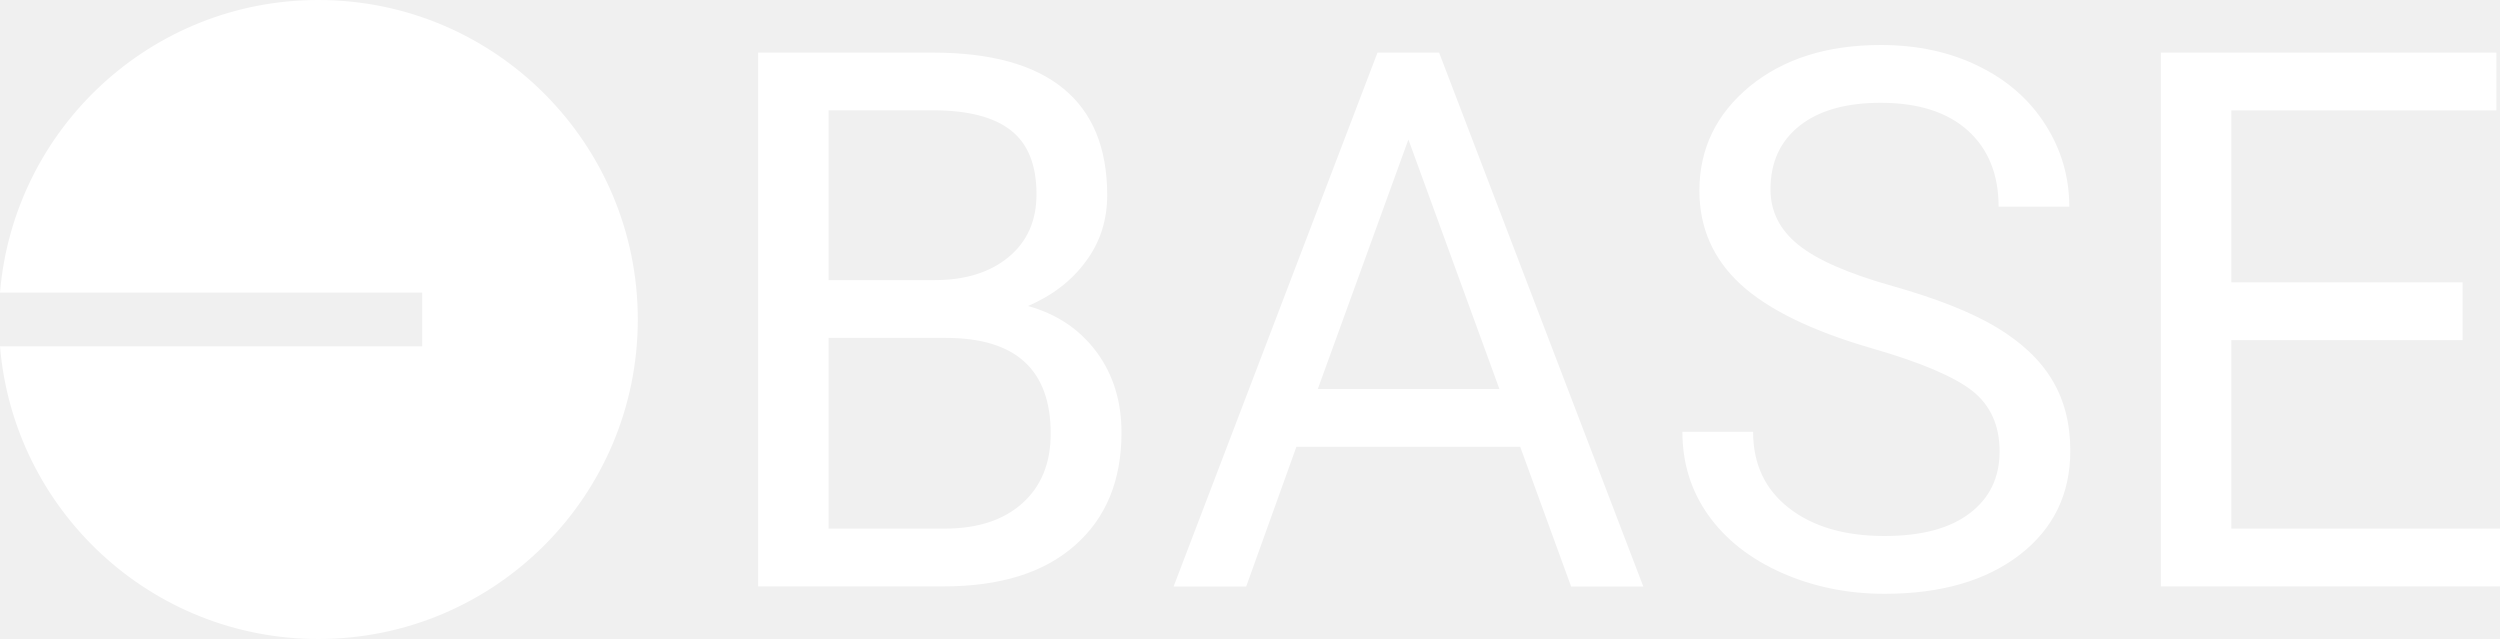
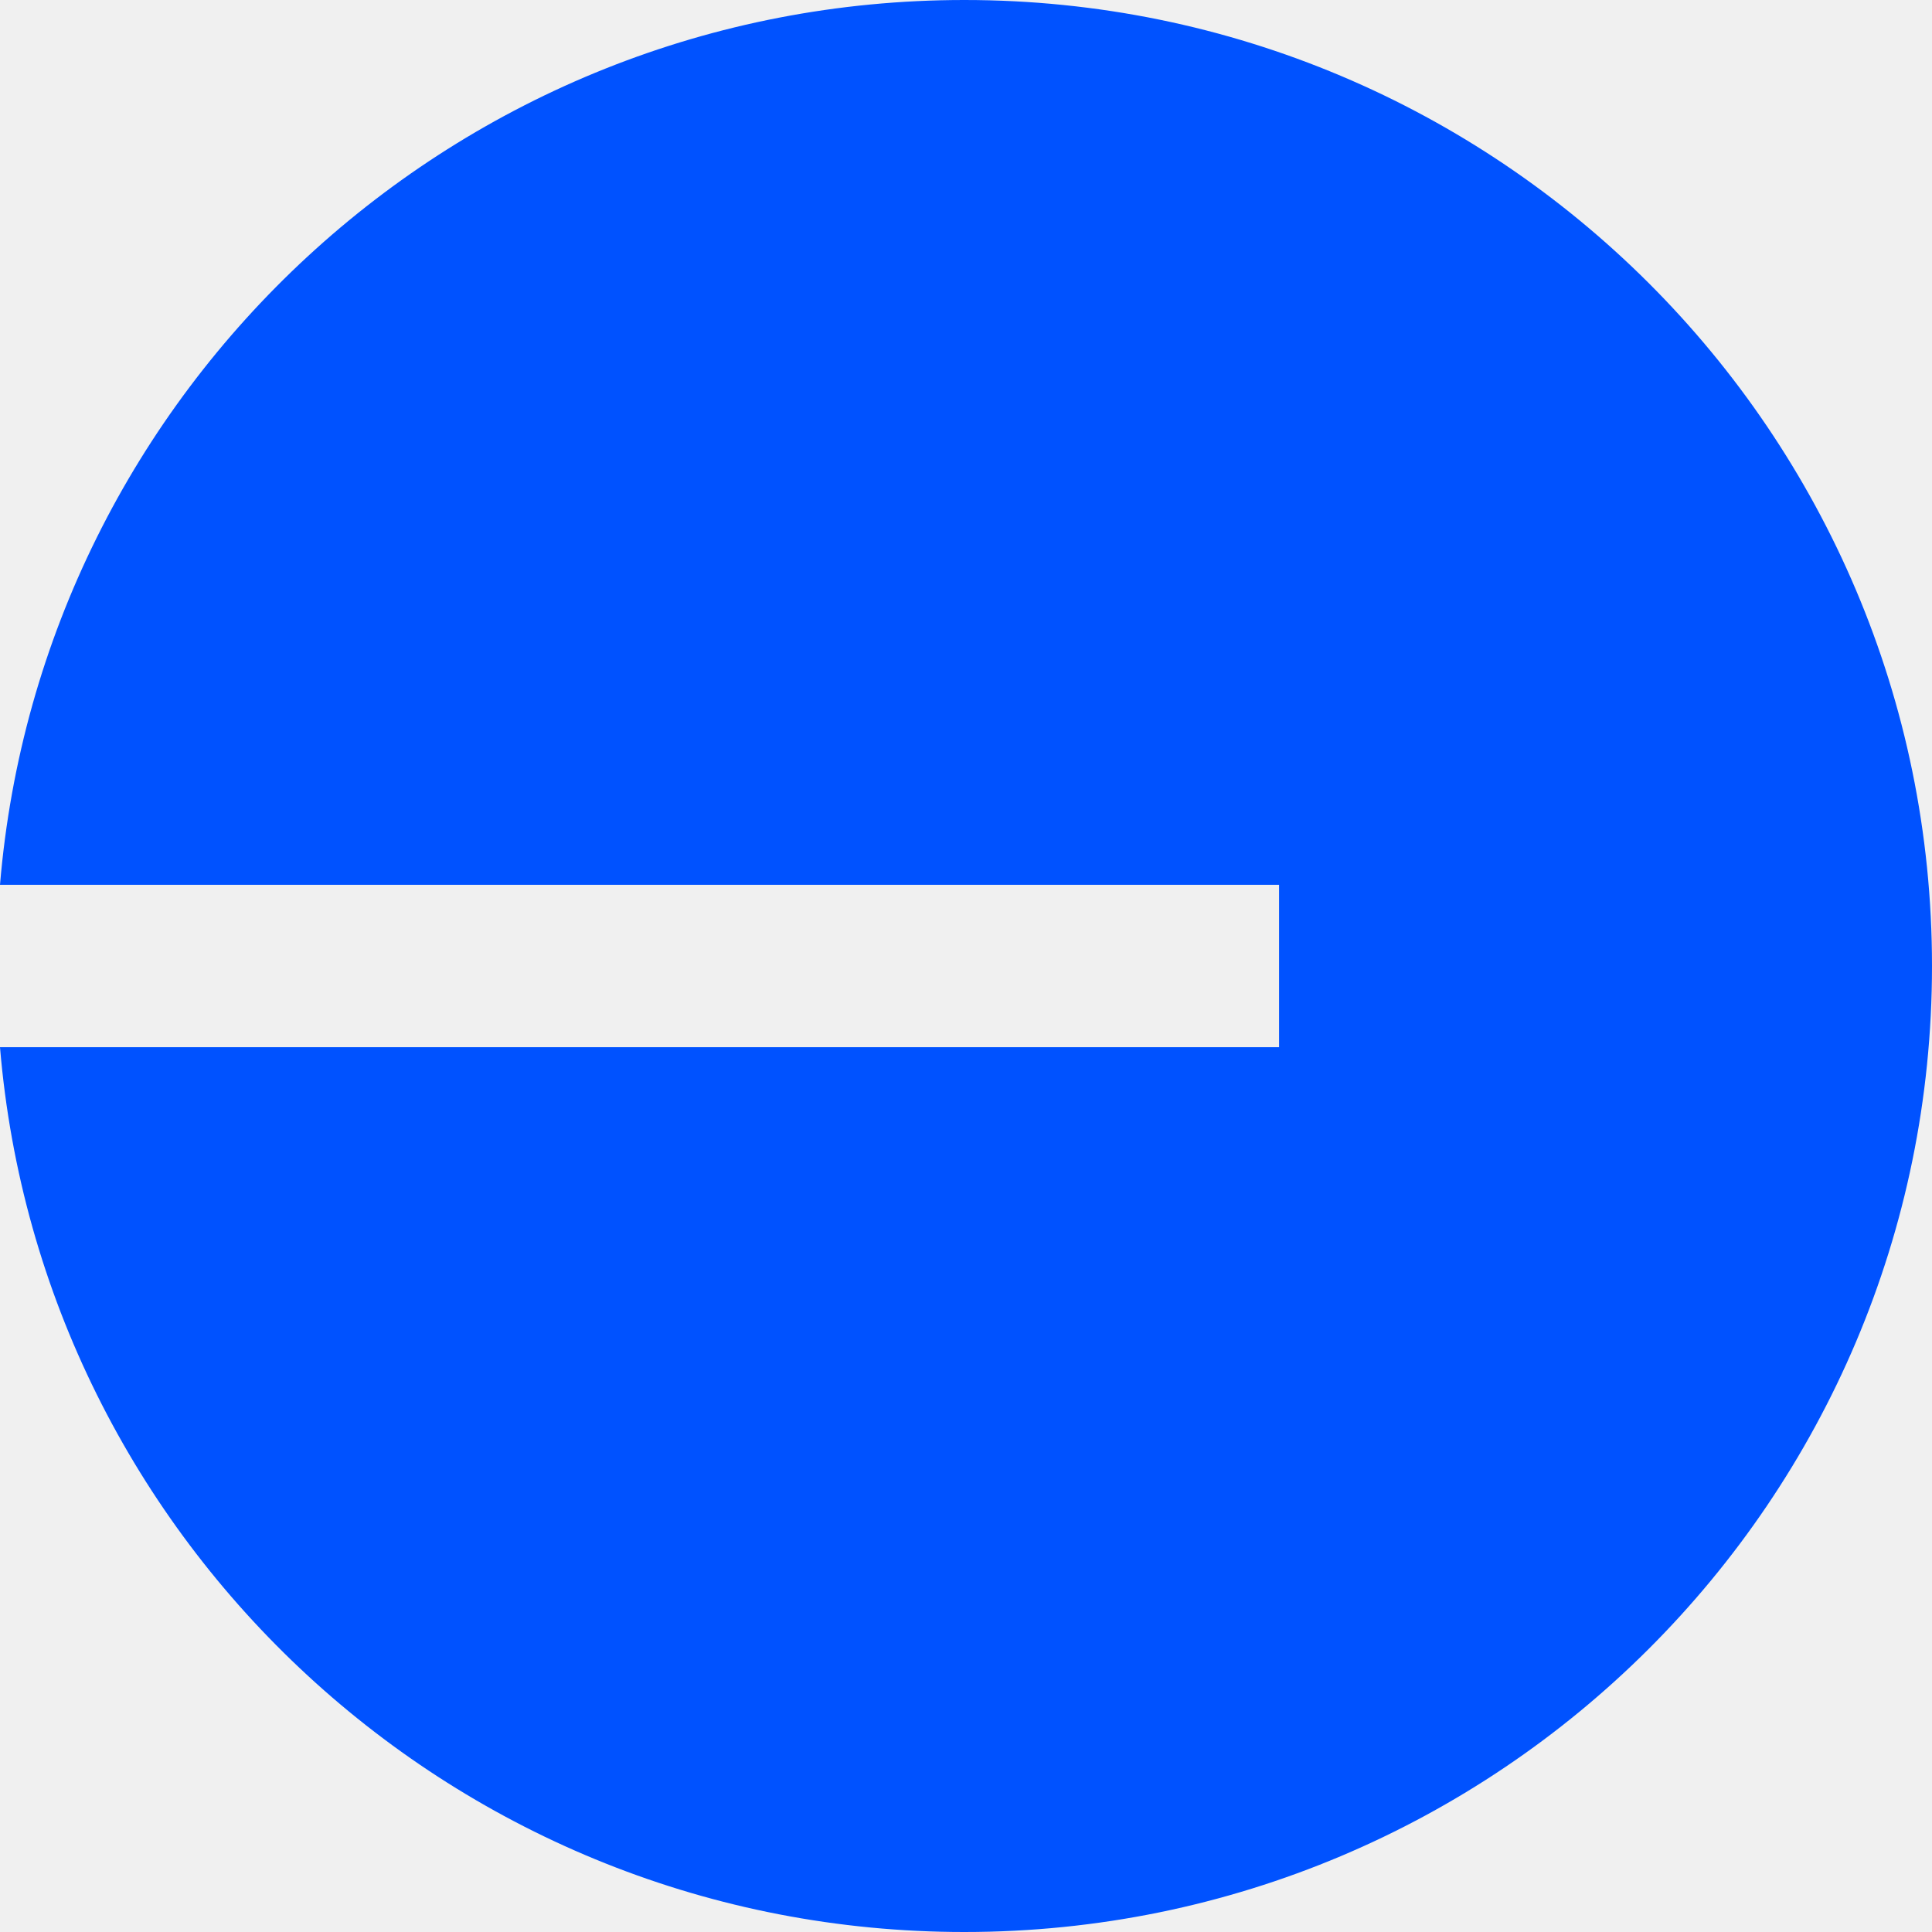
- <svg xmlns="http://www.w3.org/2000/svg" version="1.1" id="Layer_1" x="0px" y="0px" viewBox="0 0 2500 639" style="enable-background:new 0 0 2500 639;" xml:space="preserve">
-   <g id="Layer_x0020_1">
-     <g id="_2599888554384">
-       <path fill="#FFFFFF" d="M758.1,586.4V52.6h174.6c57.9,0,101.5,12,130.7,36c29.2,23.9,43.8,59.4,43.8,106.5c0,24.9-7,47.1-21.3,66.2    c-14.1,19.3-33.4,34.2-57.9,44.7c28.9,8,51.7,23.4,68.5,45.9c16.8,22.7,25,49.6,25,80.7c0,47.9-15.5,85.5-46.6,112.8    c-31,27.4-74.8,41-131.5,41H758.1z M828.6,337.9v190.7h116.1c32.8,0,58.7-8.4,77.6-25.3c18.9-16.9,28.4-40.2,28.4-69.7    c0-63.8-34.9-95.7-104.9-95.7L828.6,337.9L828.6,337.9z M828.6,280.1h106.2c30.8,0,55.4-7.8,74-23.2    c18.4-15.4,27.7-36.2,27.7-62.6c0-29.4-8.6-50.7-25.7-64c-17.1-13.4-43.2-20-78.1-20H828.6L828.6,280.1L828.6,280.1z     M1520.2,446.8h-223.8l-50.2,139.7h-72.6l203.9-533.9h61.6l204.2,533.9h-72.2L1520.2,446.8L1520.2,446.8z M1317.8,389h181.6    l-91-249.5L1317.8,389z M1872.5,348.5c-60.3-17.4-104.2-38.8-131.8-64.1c-27.5-25.3-41.3-56.6-41.3-93.7    c0-42,16.9-76.8,50.4-104.4c33.7-27.5,77.3-41.3,131-41.3c36.7,0,69.5,7.1,98.1,21.3c28.8,14.1,50.9,33.7,66.7,58.7    c15.8,24.9,23.7,52.2,23.7,81.7h-70.7c0-32.3-10.3-57.7-30.8-76.2c-20.5-18.4-49.6-27.7-87-27.7c-34.7,0-61.7,7.6-81.1,22.9    c-19.5,15.4-29.2,36.5-29.2,63.7c0,21.8,9.1,40.3,27.7,55.3c18.4,15,49.8,28.8,94.2,41.3c44.3,12.5,79.1,26.3,104.1,41.3    c25,15,43.6,32.5,55.7,52.7c12.1,20,18.1,43.7,18.1,70.8c0,43.3-16.9,78-50.6,104c-33.8,26-78.8,39-135.3,39    c-36.7,0-71-7-102.7-21c-31.7-14.1-56.2-33.4-73.5-57.8c-17.3-24.4-25.8-52.2-25.8-83.2h70.7c0,32.2,11.9,57.6,35.8,76.2    c23.8,18.6,55.6,28,95.5,28c37.2,0,65.6-7.6,85.4-22.8c19.9-15.1,29.8-35.8,29.8-61.8c0-26.2-9.3-46.4-27.5-60.7    C1954,376.6,1920.7,362.4,1872.5,348.5L1872.5,348.5z M2462.6,340.1h-231.3v188.5H2500v57.8h-339.1V52.6h335.5v57.8h-265.1v171.9    h231.3L2462.6,340.1L2462.6,340.1z" />
-       <path fill="#FFFFFF" d="M318.3,639c176.4,0,319.5-143,319.5-319.5C637.8,143.1,494.8,0,318.3,0C151,0,13.6,128.8,0,292.6h422.2v53.7H0    C13.6,510.2,151,639,318.3,639L318.3,639z" />
-     </g>
-   </g>
+ <svg xmlns="http://www.w3.org/2000/svg" width="256" height="256" viewBox="0 0 256 256" fill="none">
+   <path fill-rule="evenodd" clip-rule="evenodd" d="M256 128C256 198.692 198.592 256 127.777 256C60.591 256 5.474 204.417 0 138.759H169.482V117.24H0C5.474 51.583 60.591 0 127.777 0C198.592 0 256 57.307 256 128Z" fill="#0052FF" />
</svg>
